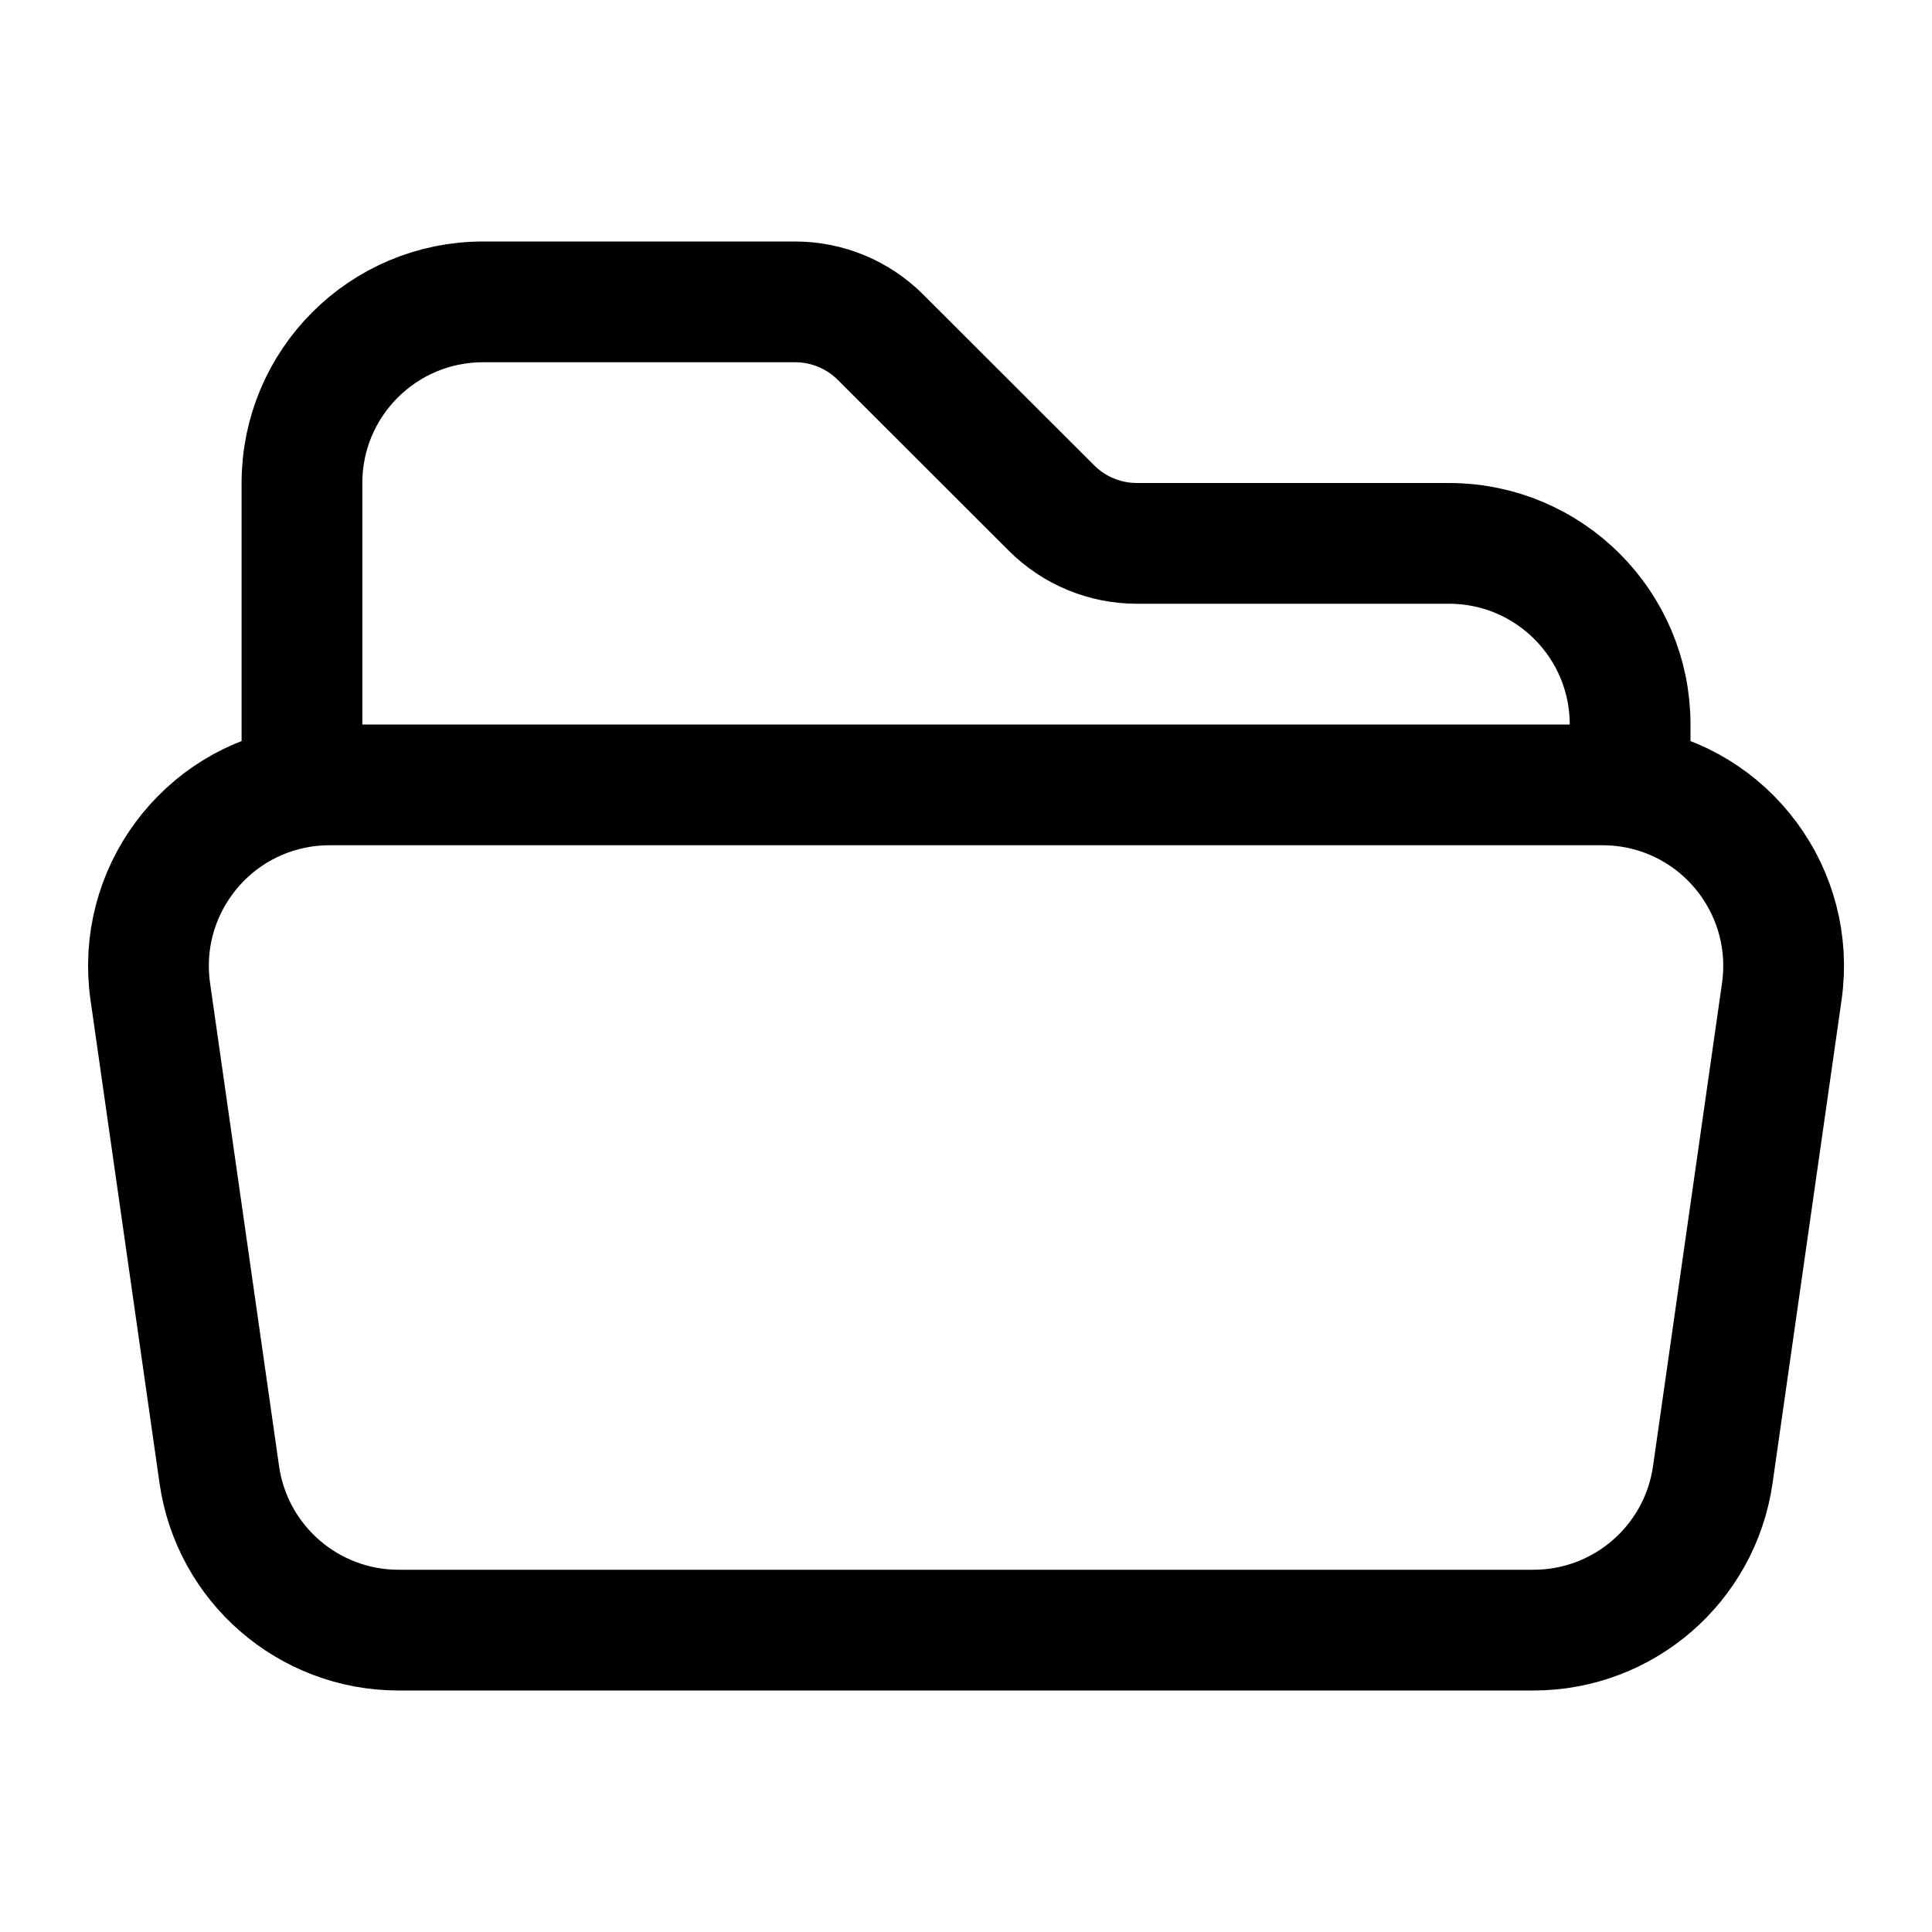
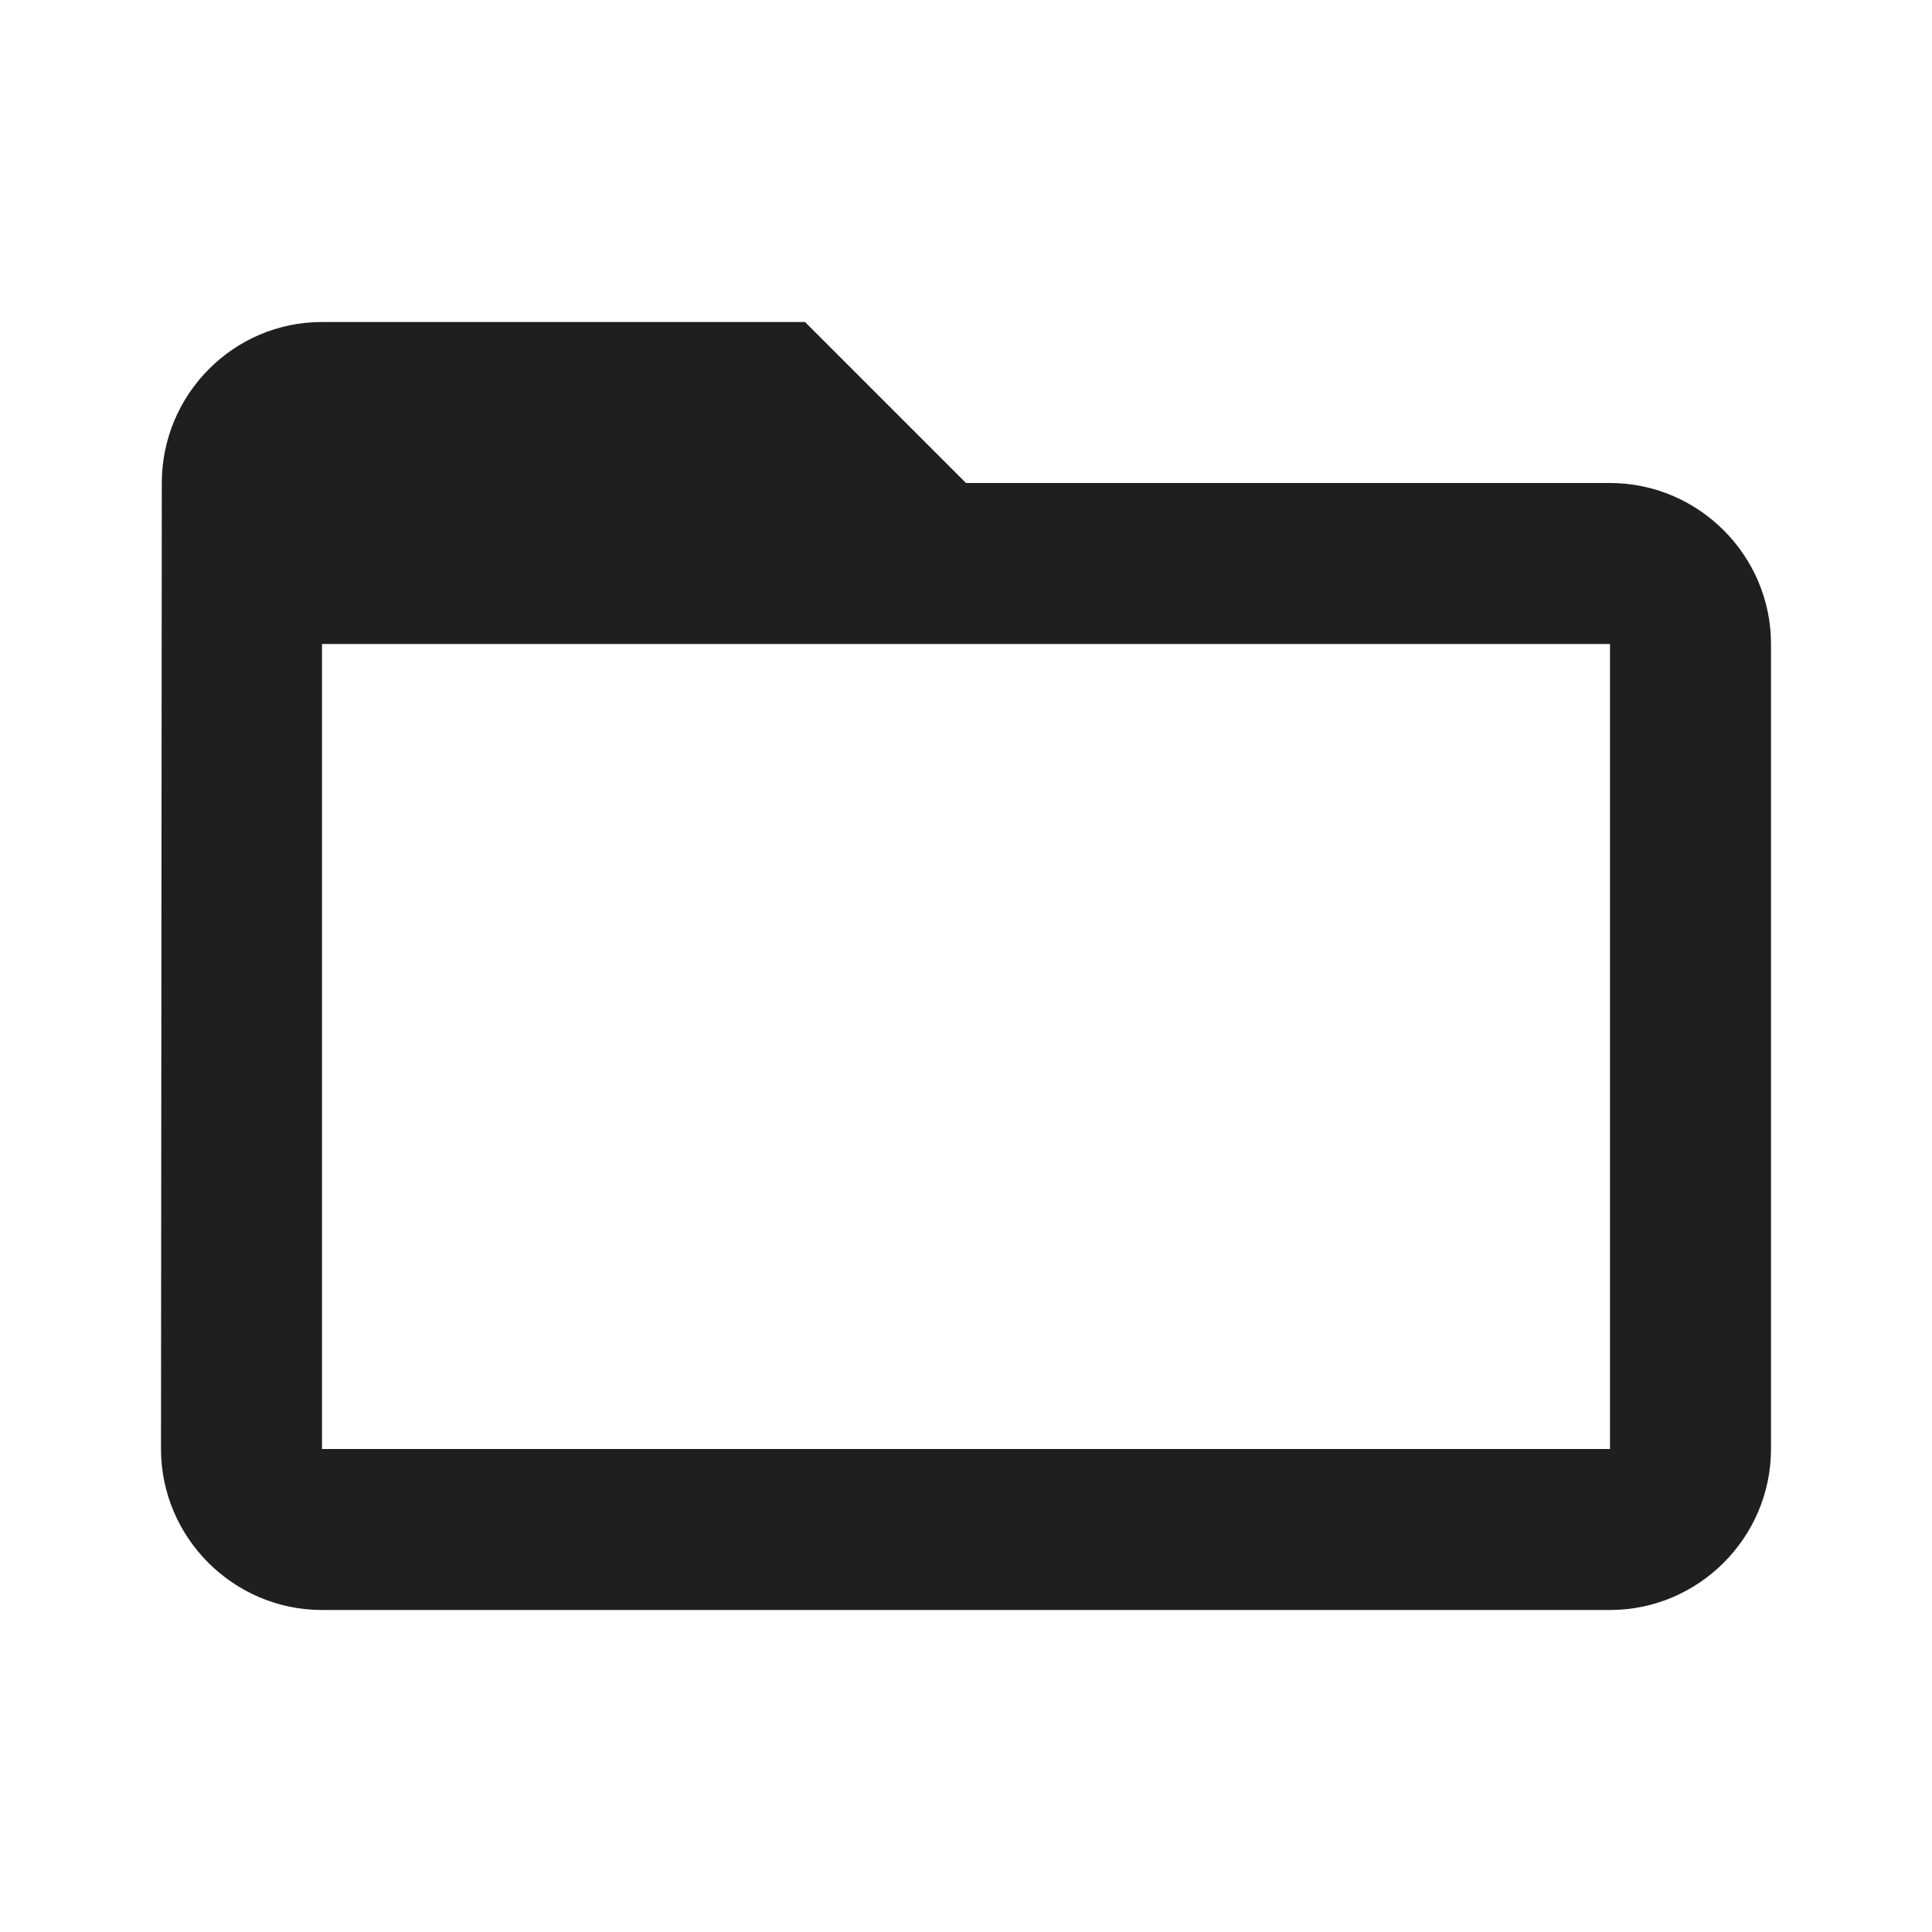
- <svg xmlns="http://www.w3.org/2000/svg" fill="none" viewBox="0 0 24 24" stroke-width="1.5" stroke="currentColor" class="size-6">
-   <path stroke-linecap="round" stroke-linejoin="round" d="M3.75 9.776c.112-.017.227-.026.344-.026h15.812c.117 0 .232.009.344.026m-16.5 0a2.25 2.25 0 0 0-1.883 2.542l.857 6a2.25 2.25 0 0 0 2.227 1.932H19.05a2.25 2.25 0 0 0 2.227-1.932l.857-6a2.25 2.25 0 0 0-1.883-2.542m-16.5 0V6A2.25 2.25 0 0 1 6 3.75h3.879a1.5 1.5 0 0 1 1.06.44l2.122 2.12a1.5 1.5 0 0 0 1.06.44H18A2.25 2.25 0 0 1 20.25 9v.776" />
+ <svg xmlns="http://www.w3.org/2000/svg" height="24px" viewBox="0 0 24 24" width="24px" fill="#1f1f1f">
+   <path d="M0 0h24v24H0V0z" fill="none" />
+   <path d="M20 6h-8l-2-2H4c-1.1 0-1.99.9-1.99 2L2 18c0 1.1.9 2 2 2h16c1.1 0 2-.9 2-2V8c0-1.1-.9-2-2-2zm0 12H4V8h16v10z" />
</svg>
